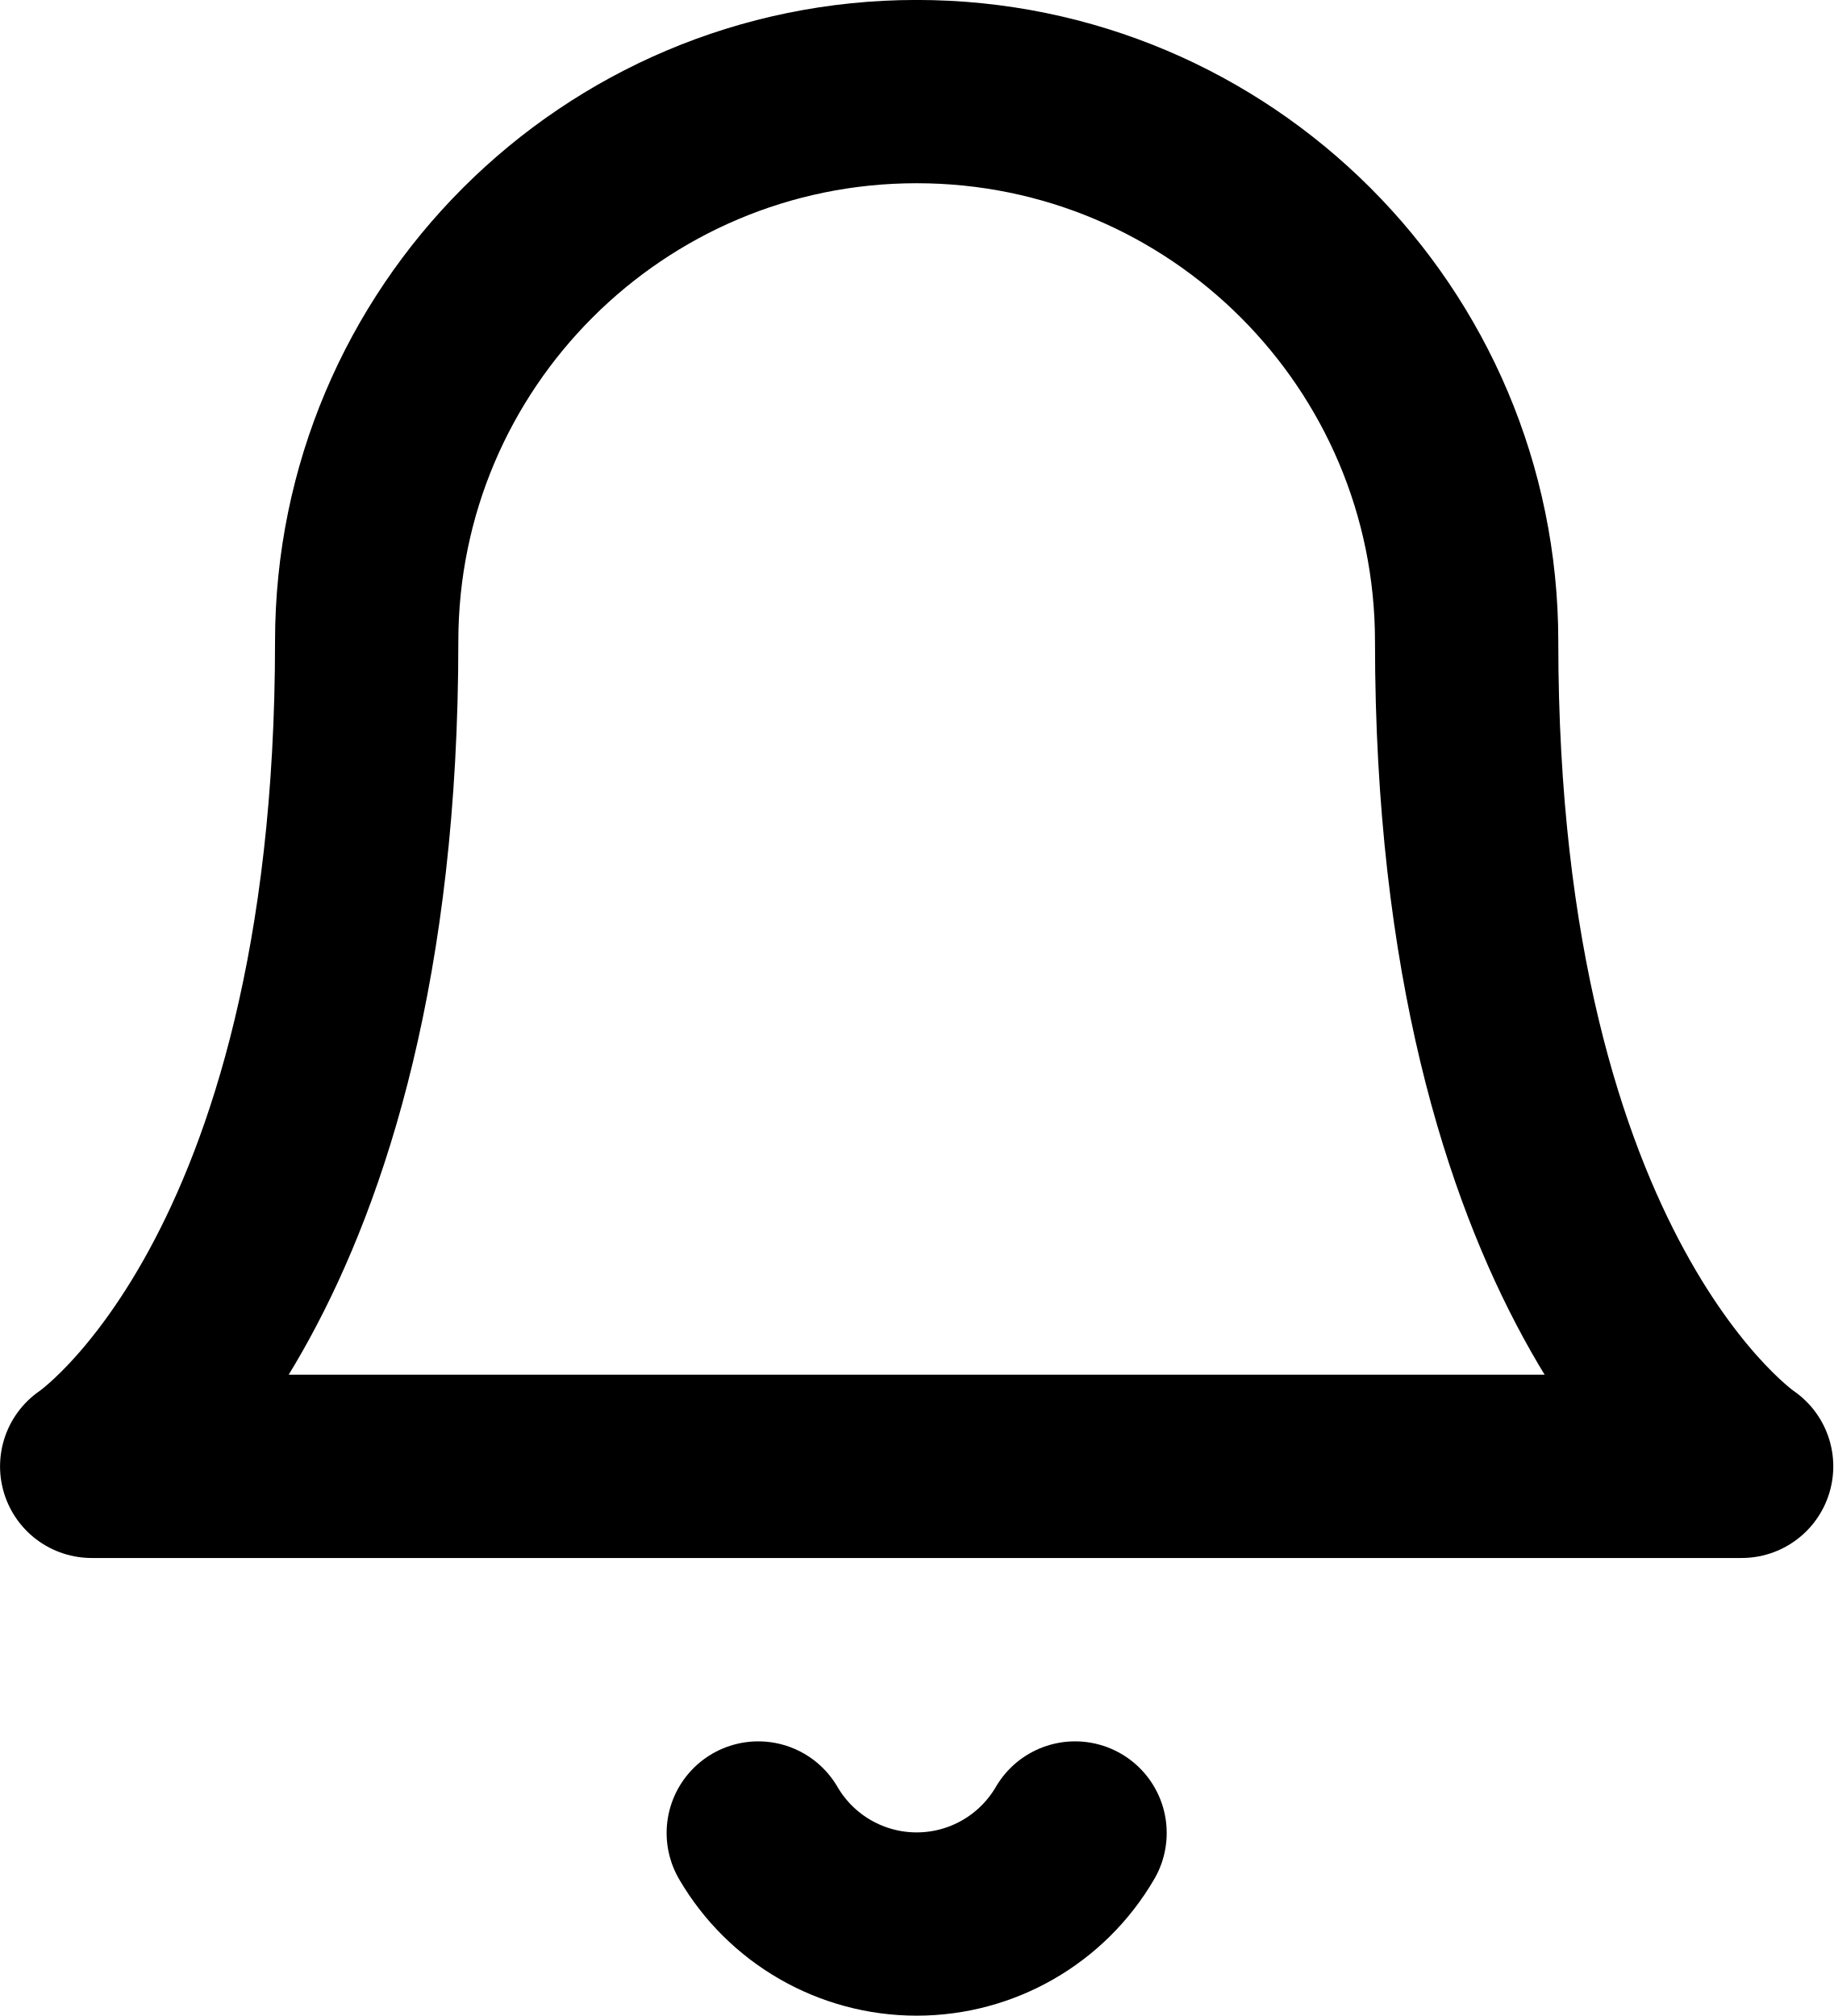
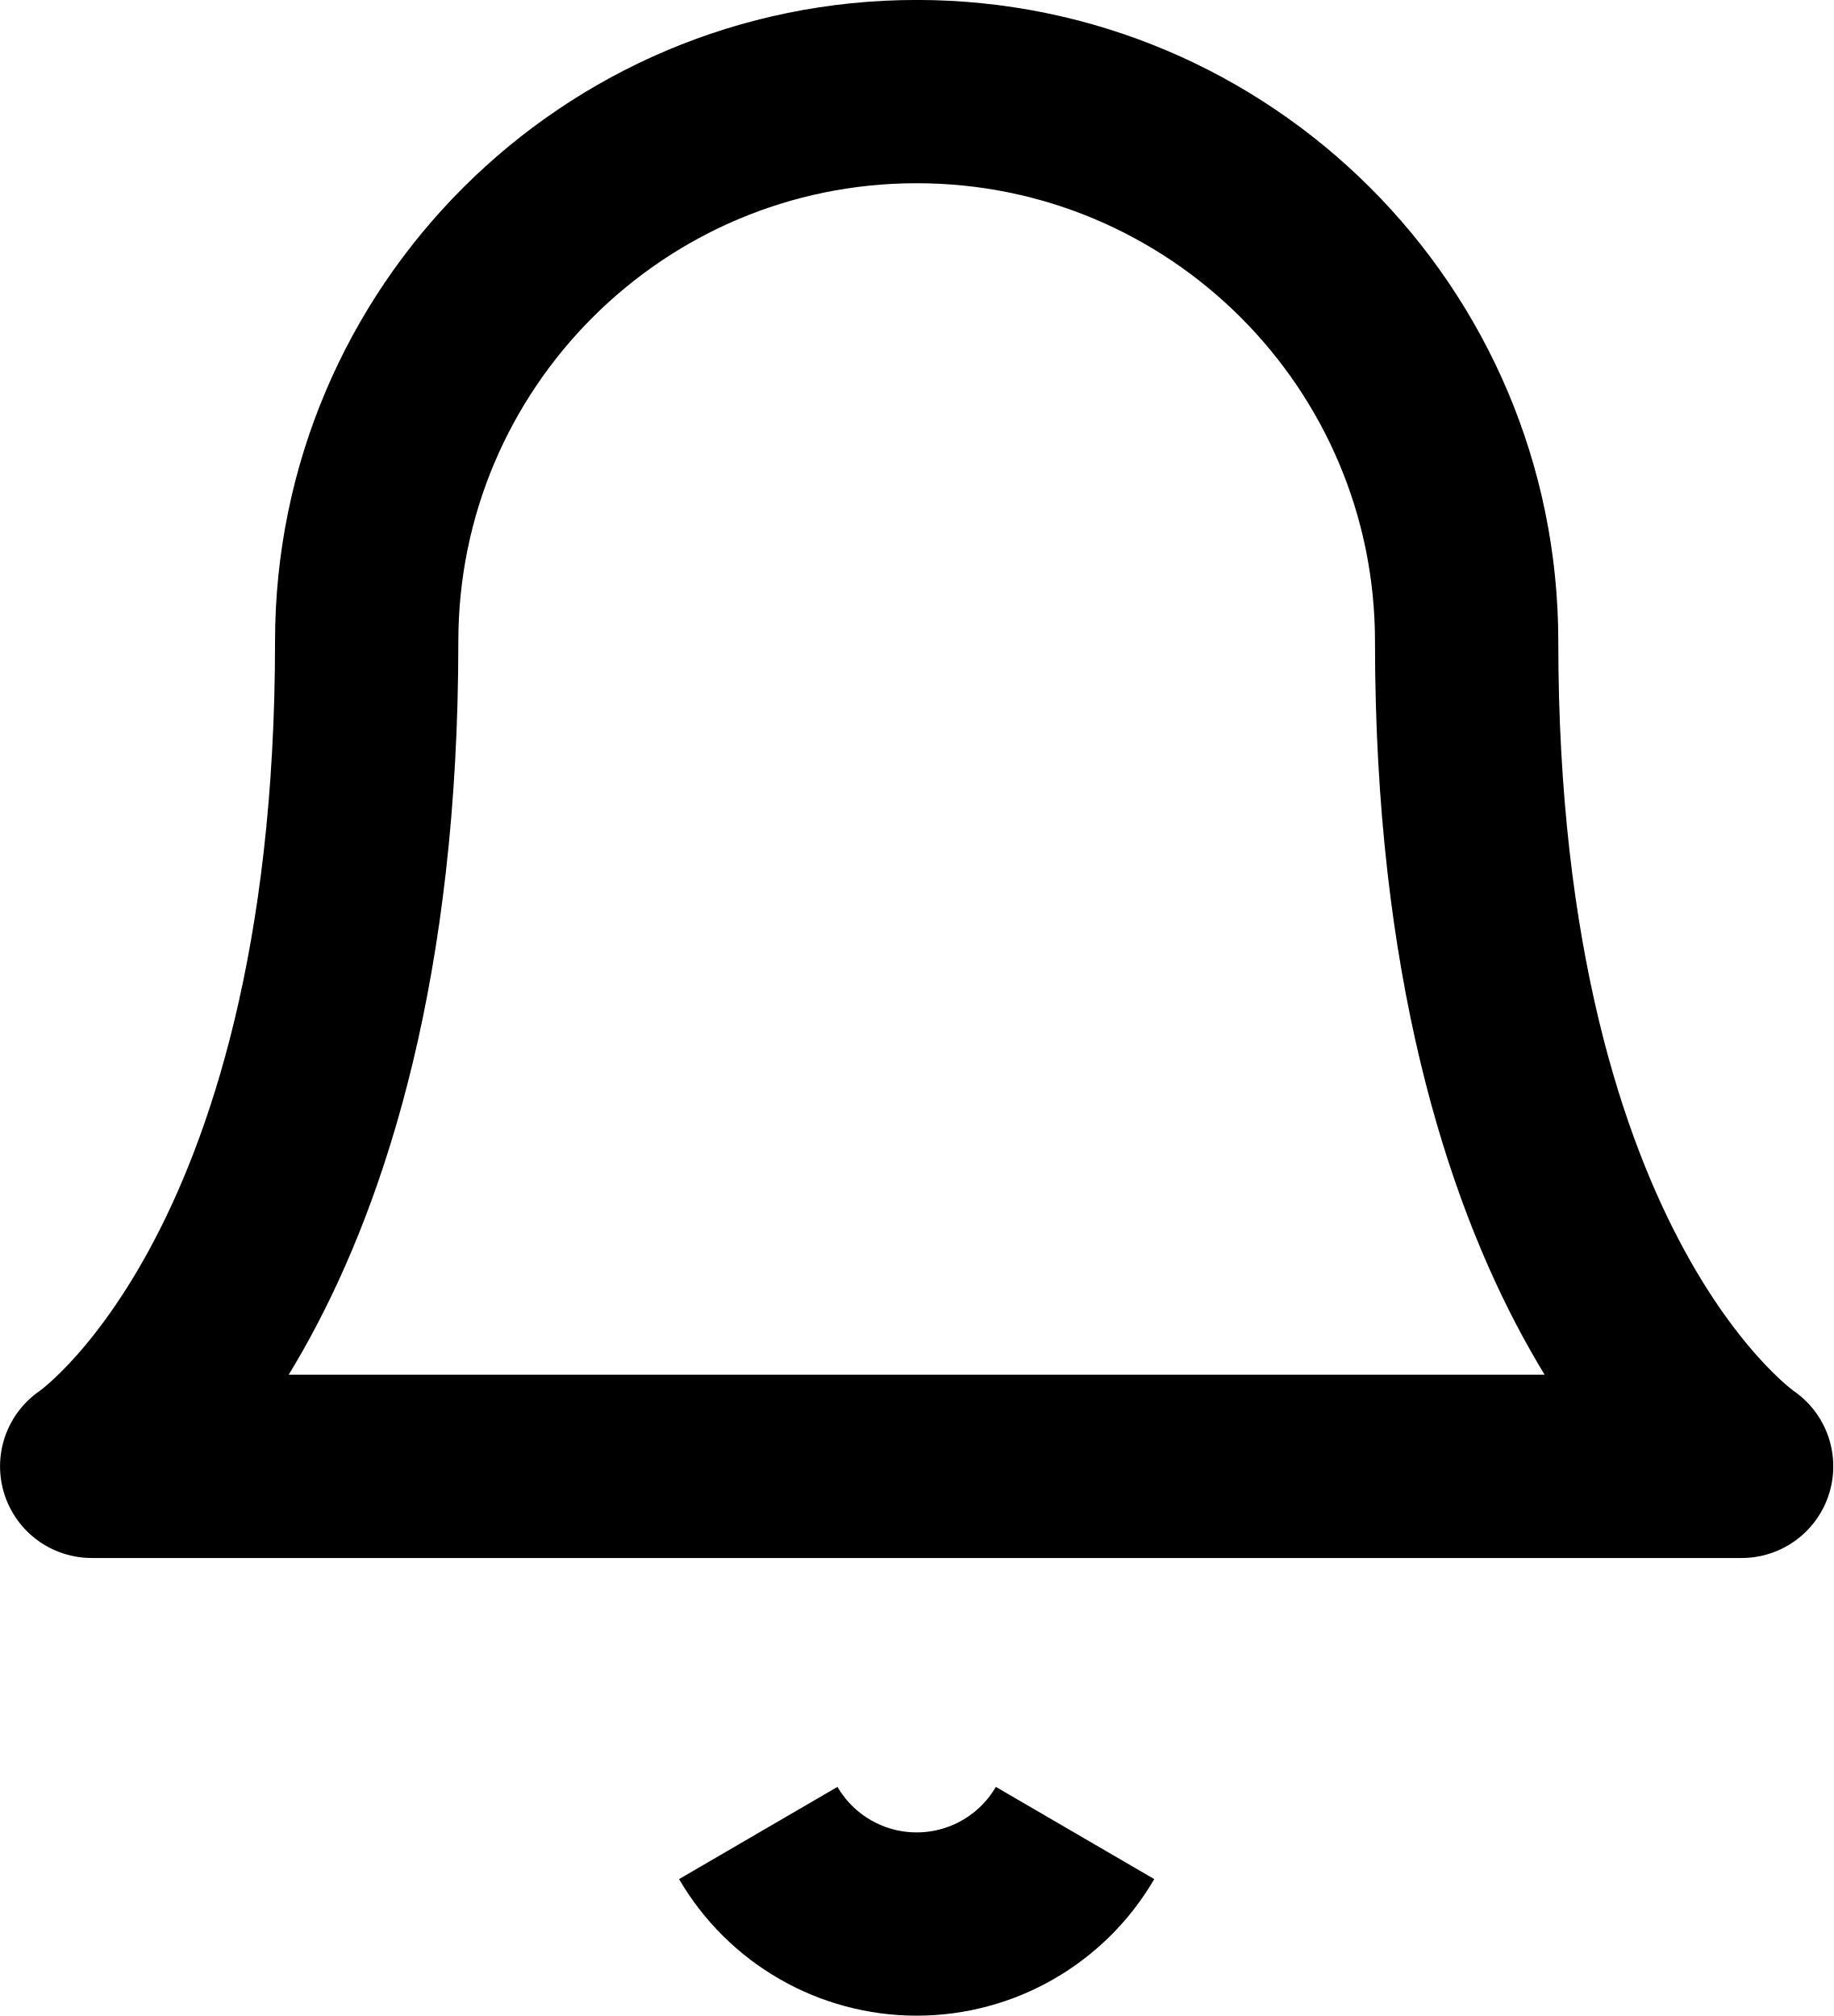
<svg xmlns="http://www.w3.org/2000/svg" width="20.833" height="22.913" viewBox="0 0 20.833 22.913">
  <g id="Icon_feather-bell" data-name="Icon feather-bell" transform="translate(-2.083 -1.042)">
-     <path id="Path_844" data-name="Path 844" d="M18.75,8.333a6.25,6.25,0,0,0-12.5,0c0,7.292-3.125,9.375-3.125,9.375h18.75S18.75,15.625,18.75,8.333" fill="none" stroke="#000" stroke-linecap="round" stroke-linejoin="round" stroke-width="2.083" />
-     <path id="Path_845" data-name="Path 845" d="M14.3,21.875a2.083,2.083,0,0,1-3.6,0" fill="none" stroke="#000" stroke-linecap="round" stroke-linejoin="round" stroke-width="2.083" />
+     <path id="Path_844" data-name="Path 844" d="M18.75,8.333a6.25,6.25,0,0,0-12.5,0c0,7.292-3.125,9.375-3.125,9.375h18.75S18.75,15.625,18.75,8.333" fill="none" stroke="#000" strokeLinecap="round" stroke-linejoin="round" stroke-width="2.083" />
+     <path id="Path_845" data-name="Path 845" d="M14.3,21.875a2.083,2.083,0,0,1-3.6,0" fill="none" stroke="#000" strokeLinecap="round" stroke-linejoin="round" stroke-width="2.083" />
  </g>
</svg>
